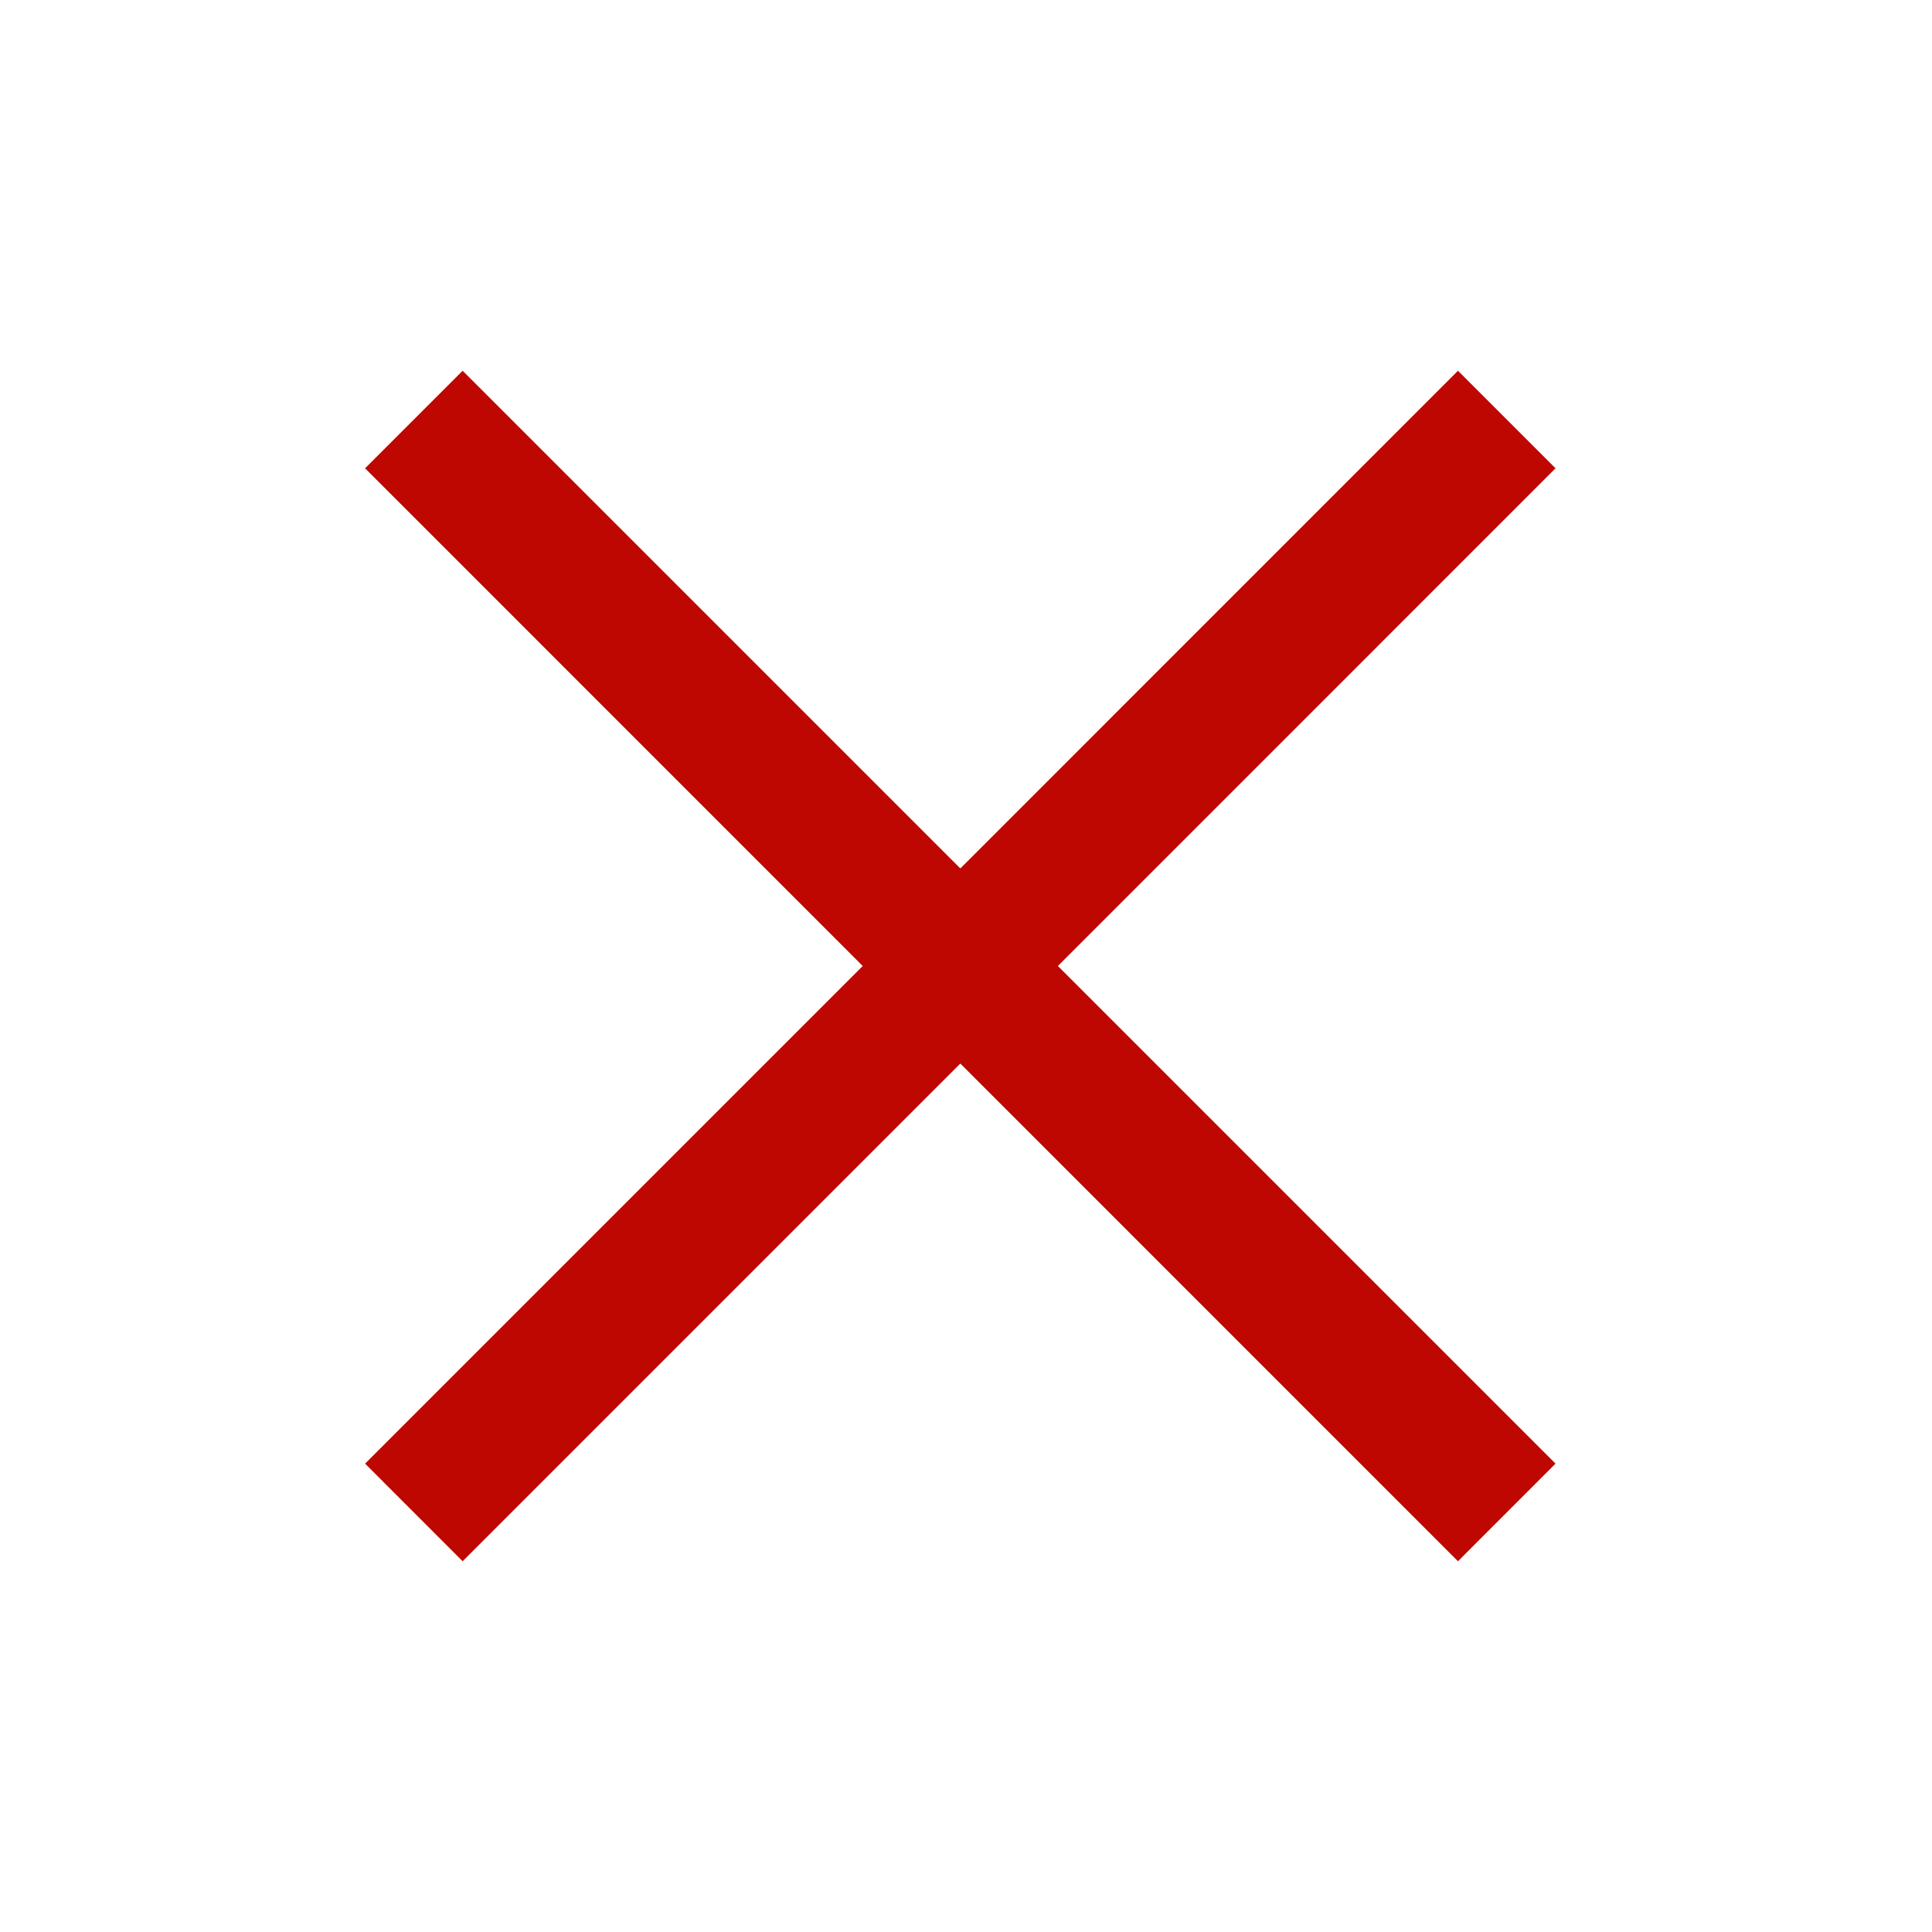
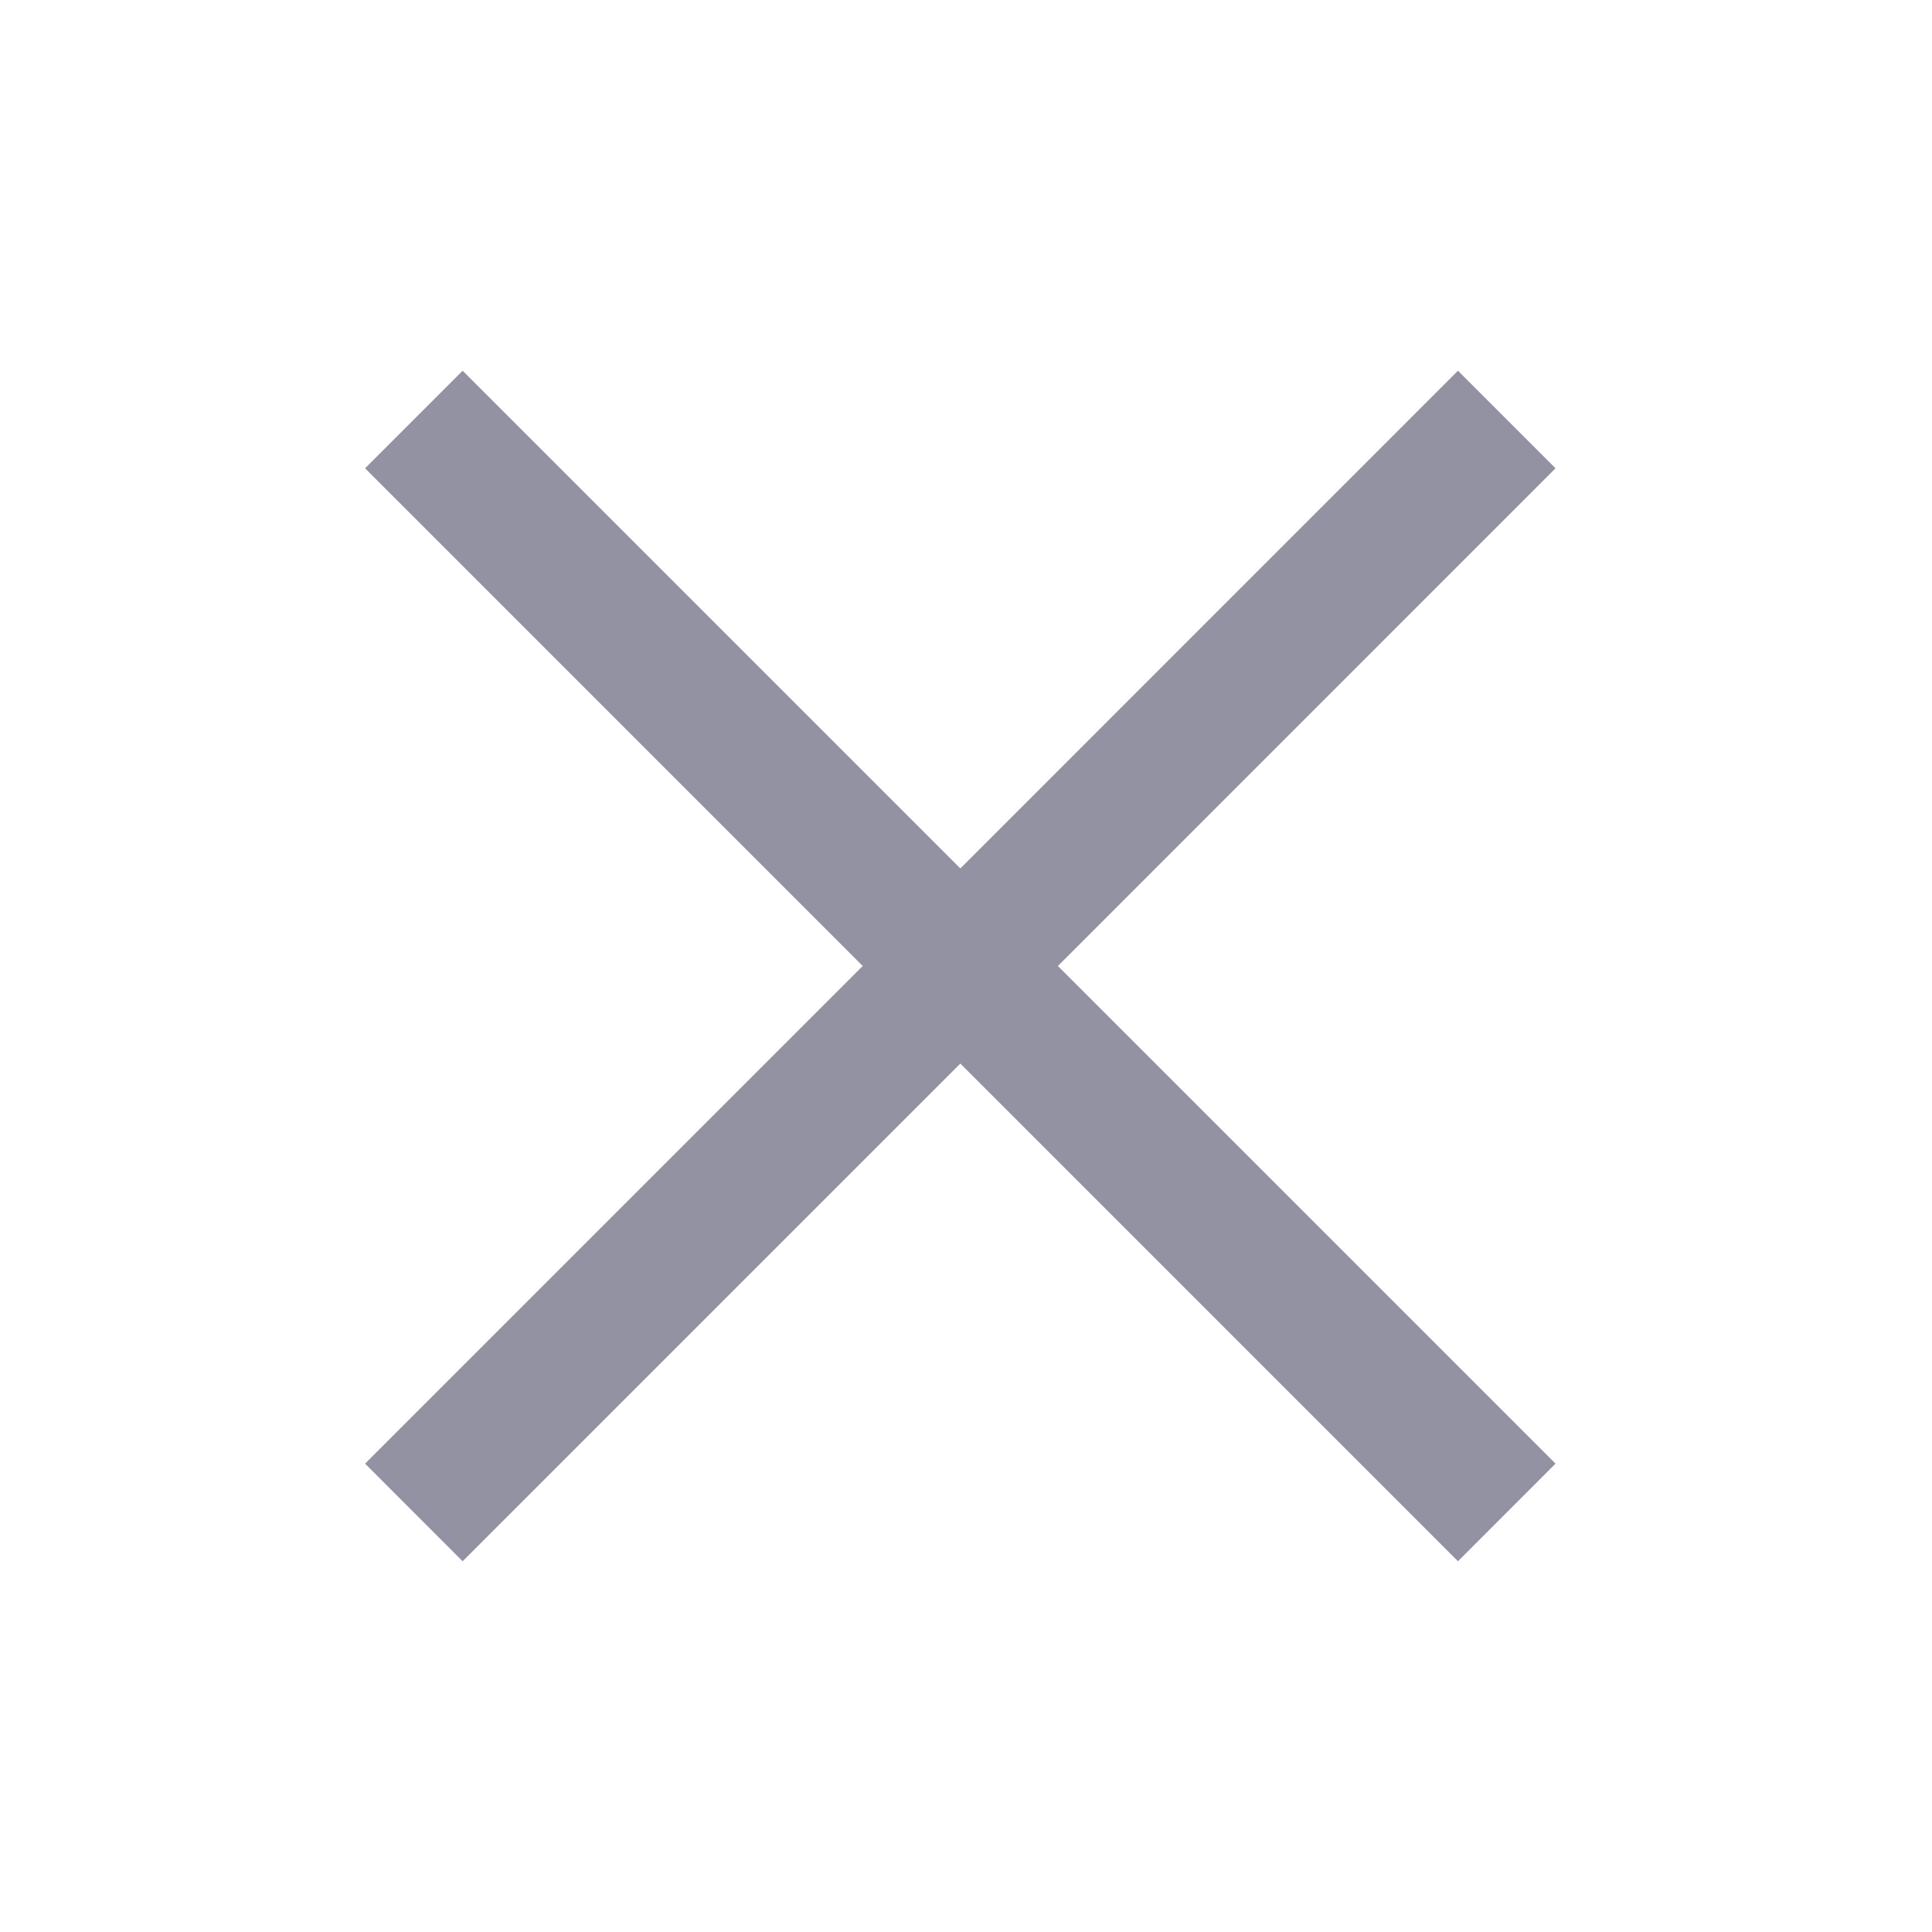
<svg xmlns="http://www.w3.org/2000/svg" width="28" height="28" viewBox="0 0 28 28" fill="none">
-   <path fill-rule="evenodd" clip-rule="evenodd" d="M15.332 14L22.544 6.787L21.13 5.373L13.918 12.586L6.705 5.373L5.291 6.787L12.503 14L5.291 21.212L6.705 22.627L13.918 15.414L21.13 22.627L22.544 21.212L15.332 14Z" fill="#bf0702" />
+   <path fill-rule="evenodd" clip-rule="evenodd" d="M15.332 14L22.544 6.787L21.13 5.373L13.918 12.586L6.705 5.373L5.291 6.787L12.503 14L5.291 21.212L6.705 22.627L13.918 15.414L21.13 22.627L22.544 21.212L15.332 14Z" fill="#9292A2" />
</svg>
